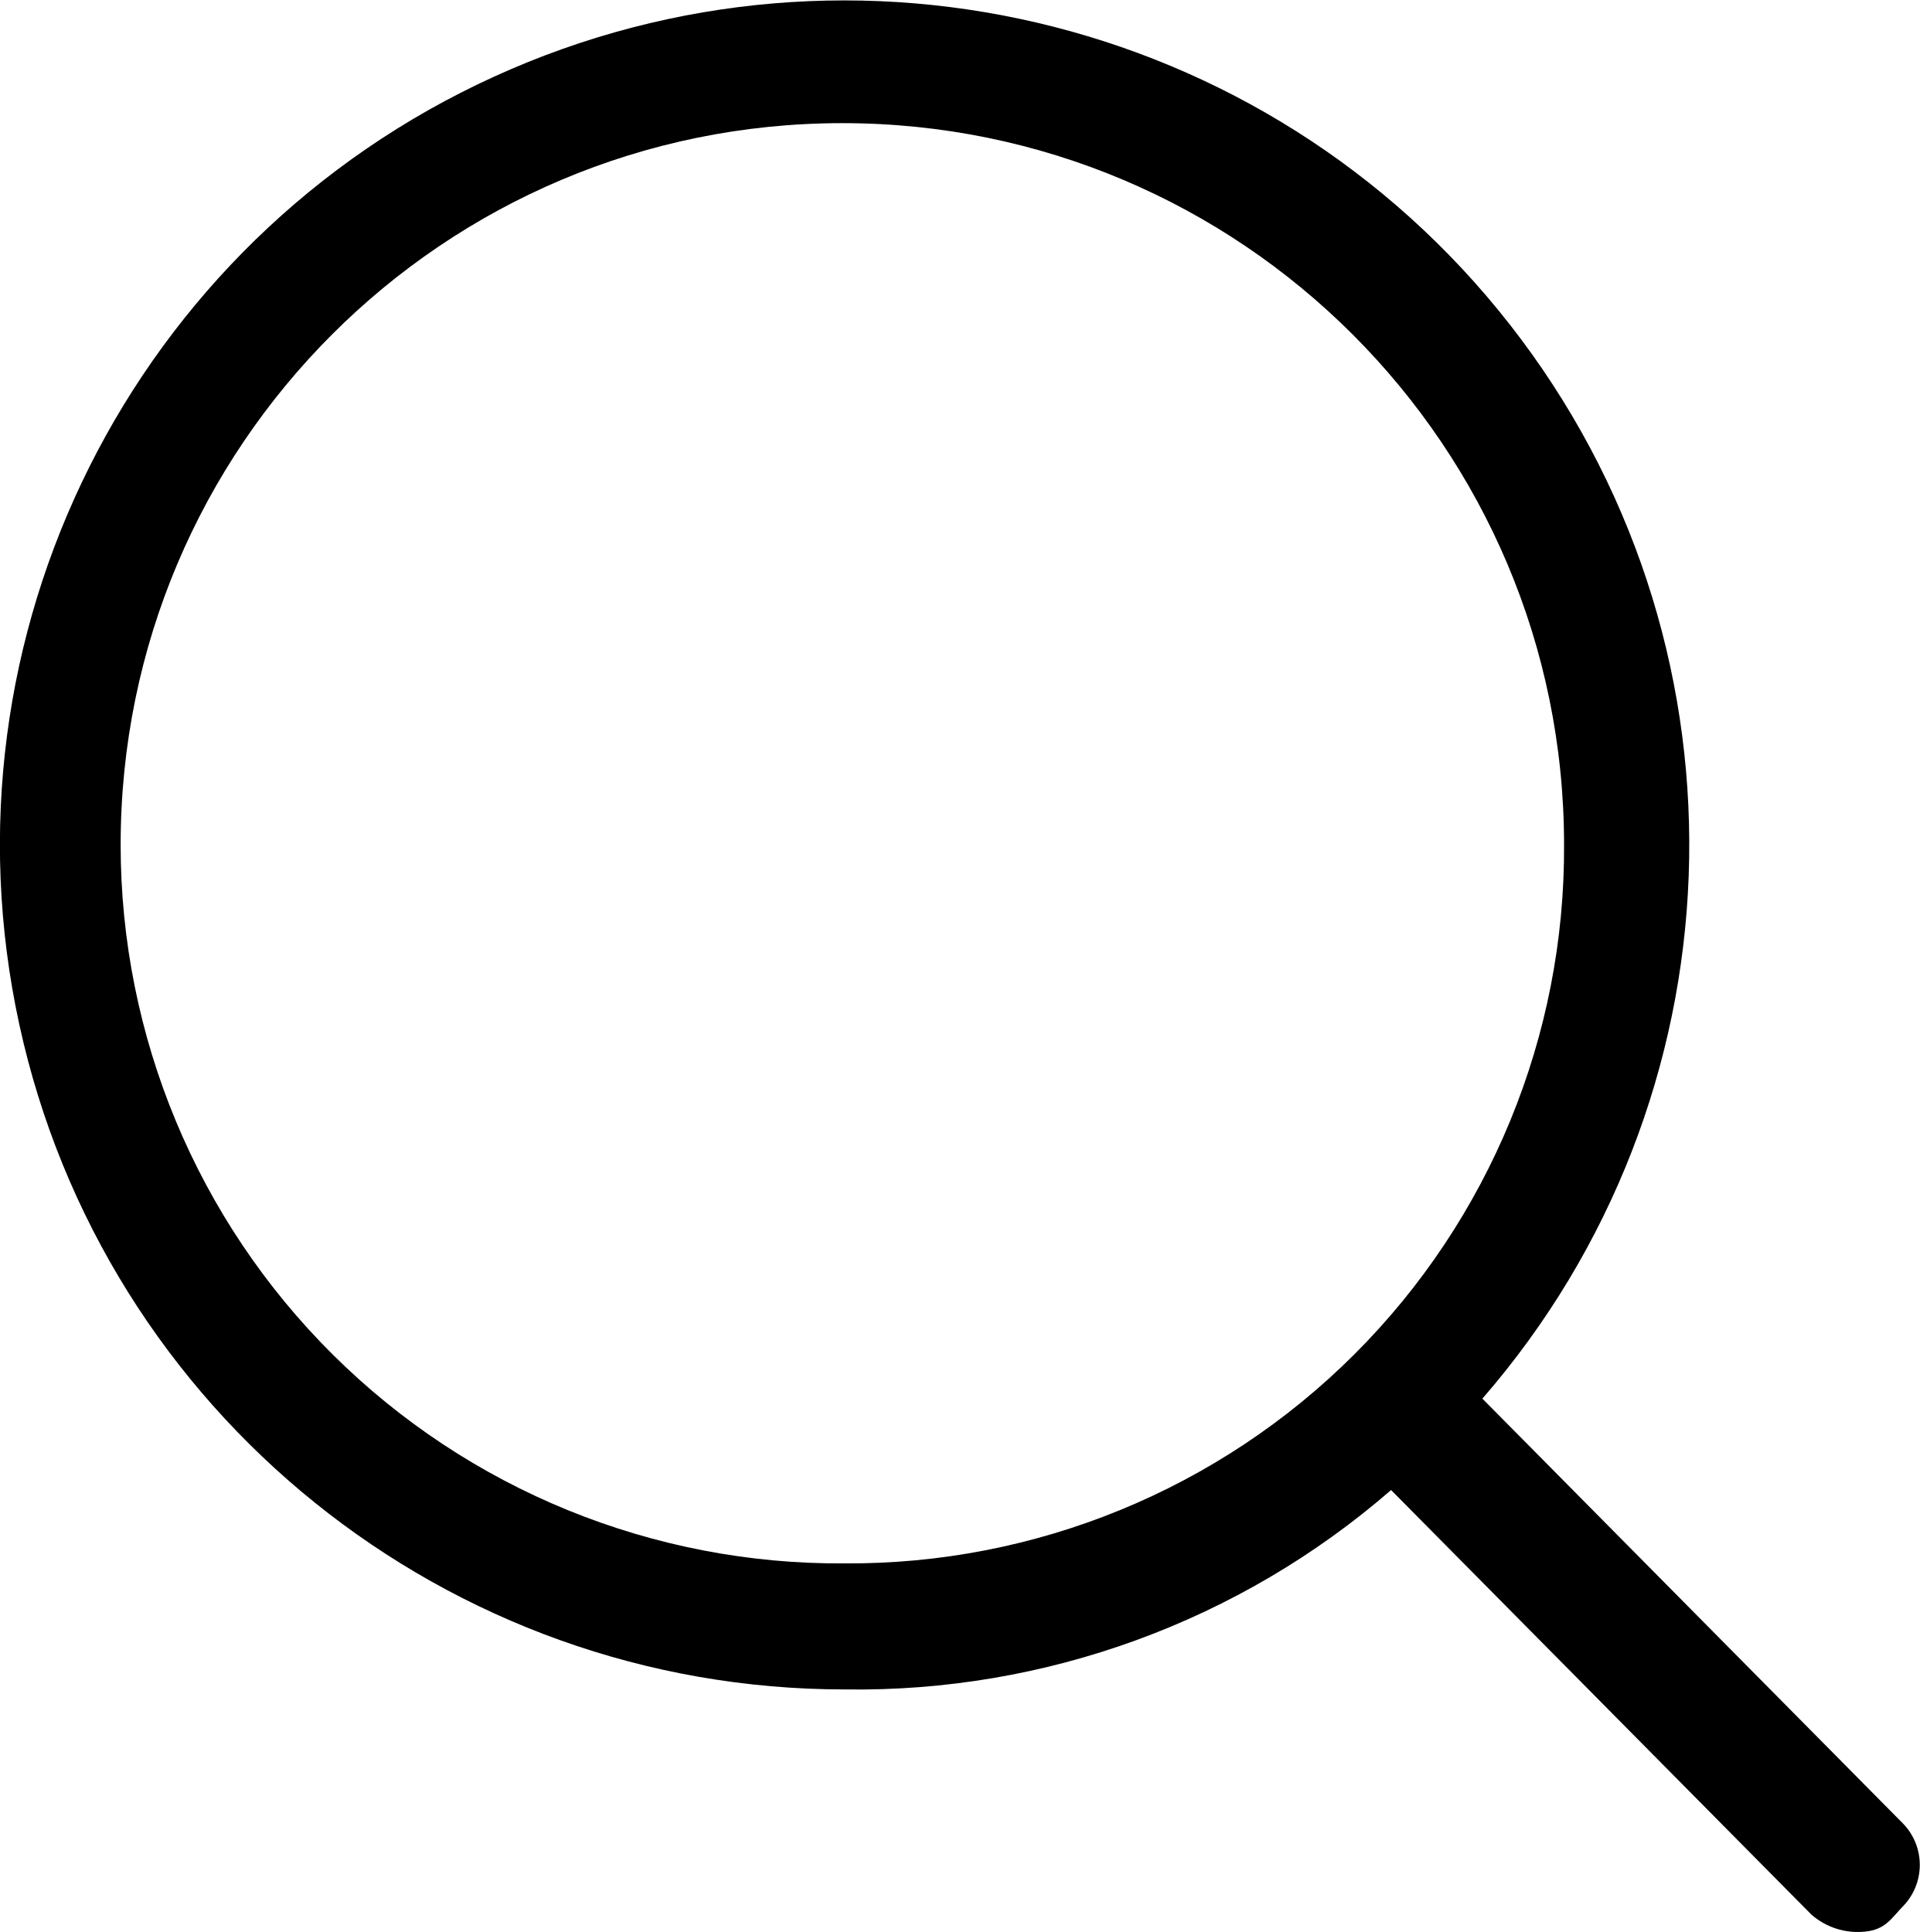
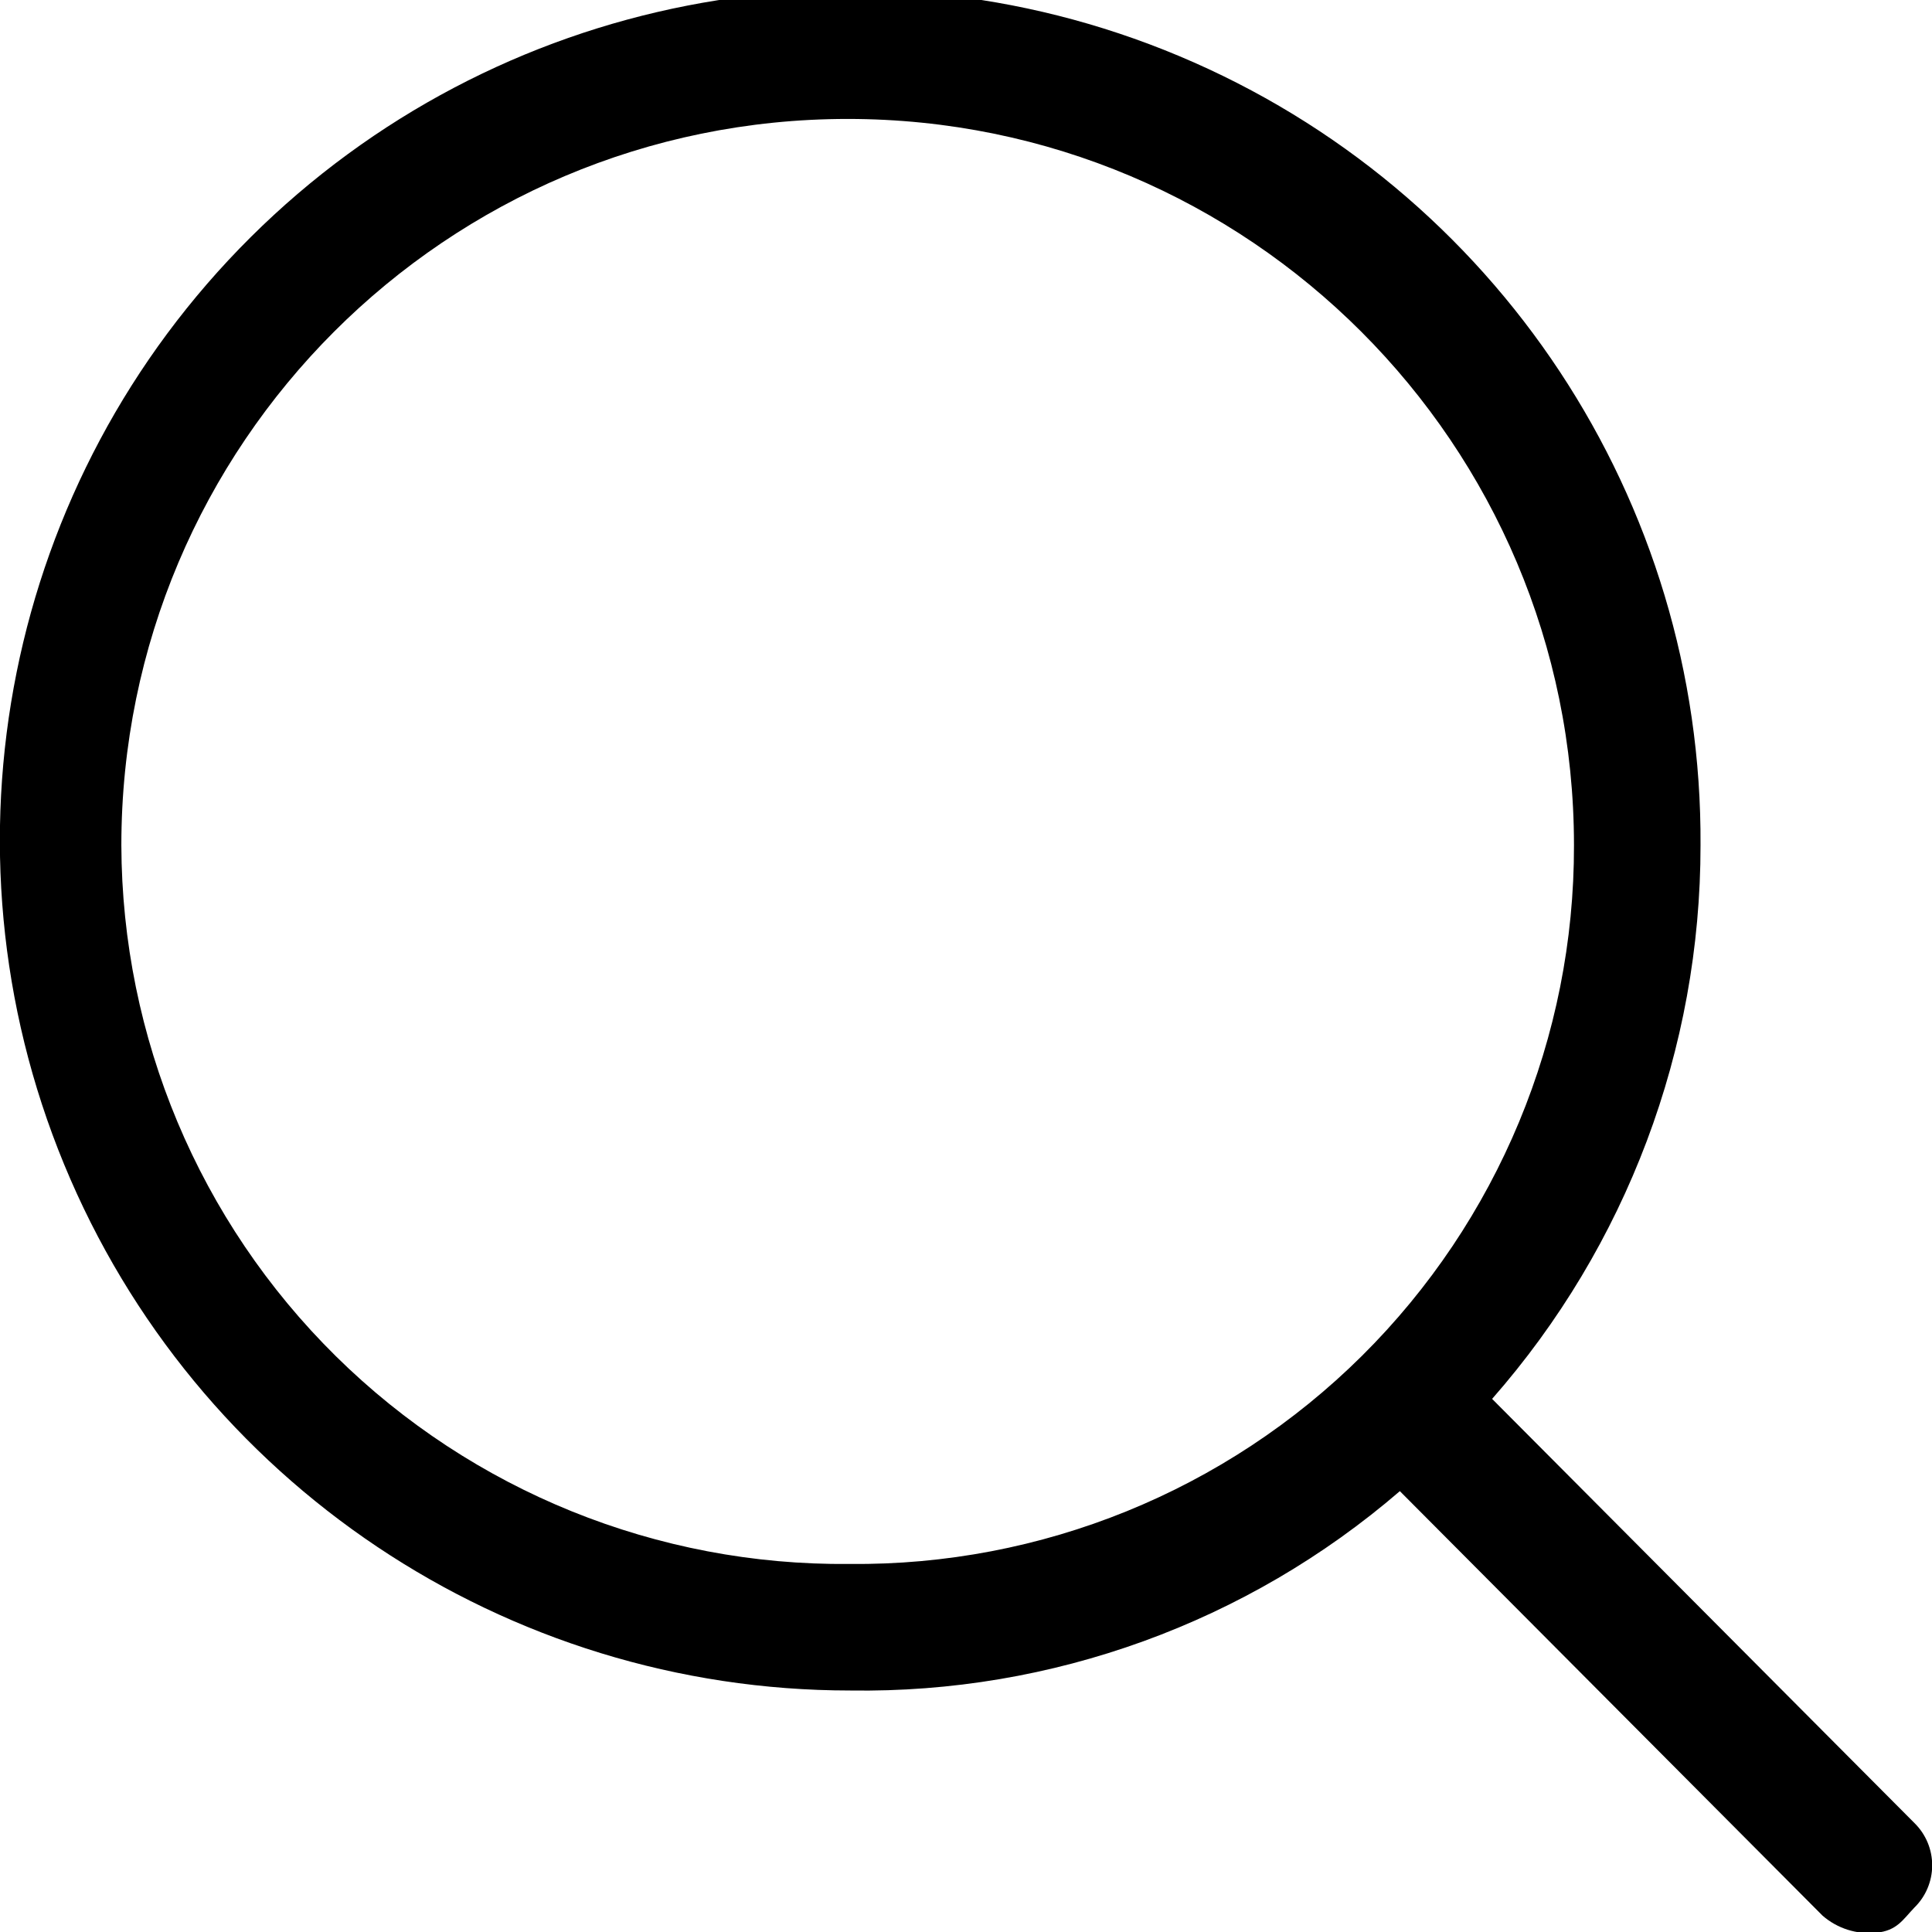
- <svg xmlns="http://www.w3.org/2000/svg" width="15.961" height="16.065" viewBox="0 0 15.961 16.065">
-   <path d="M15.868,15.16l-3.494-3.53a7.022,7.022,0,1,0-5.3,2.418,6.771,6.771,0,0,0,4.541-1.658l3.494,3.53a.584.584,0,0,0,.444.142c.172-.016.22-.11.315-.208A.494.494,0,0,0,15.868,15.16ZM1.053,7.024a6,6,0,1,1,12,0A5.944,5.944,0,0,1,7.071,13,5.975,5.975,0,0,1,1.053,7.024Z" transform="translate(-0.05)" />
+ <svg xmlns="http://www.w3.org/2000/svg" width="16" height="16" viewBox="0 0 16 16">
+   <path id="Path_531" data-name="Path 531" d="M15.907,15.1l-3.5-3.515A6.942,6.942,0,0,0,14.133,7a7.042,7.042,0,1,0-7.042,7,6.814,6.814,0,0,0,4.552-1.651l3.5,3.515a.588.588,0,0,0,.445.142c.172-.016.221-.109.316-.208A.49.49,0,0,0,15.907,15.1ZM1.055,7a6.015,6.015,0,0,1,12.03,0,5.94,5.94,0,0,1-6,5.952A5.97,5.97,0,0,1,1.055,7Z" transform="translate(-0.05)" />
</svg>
